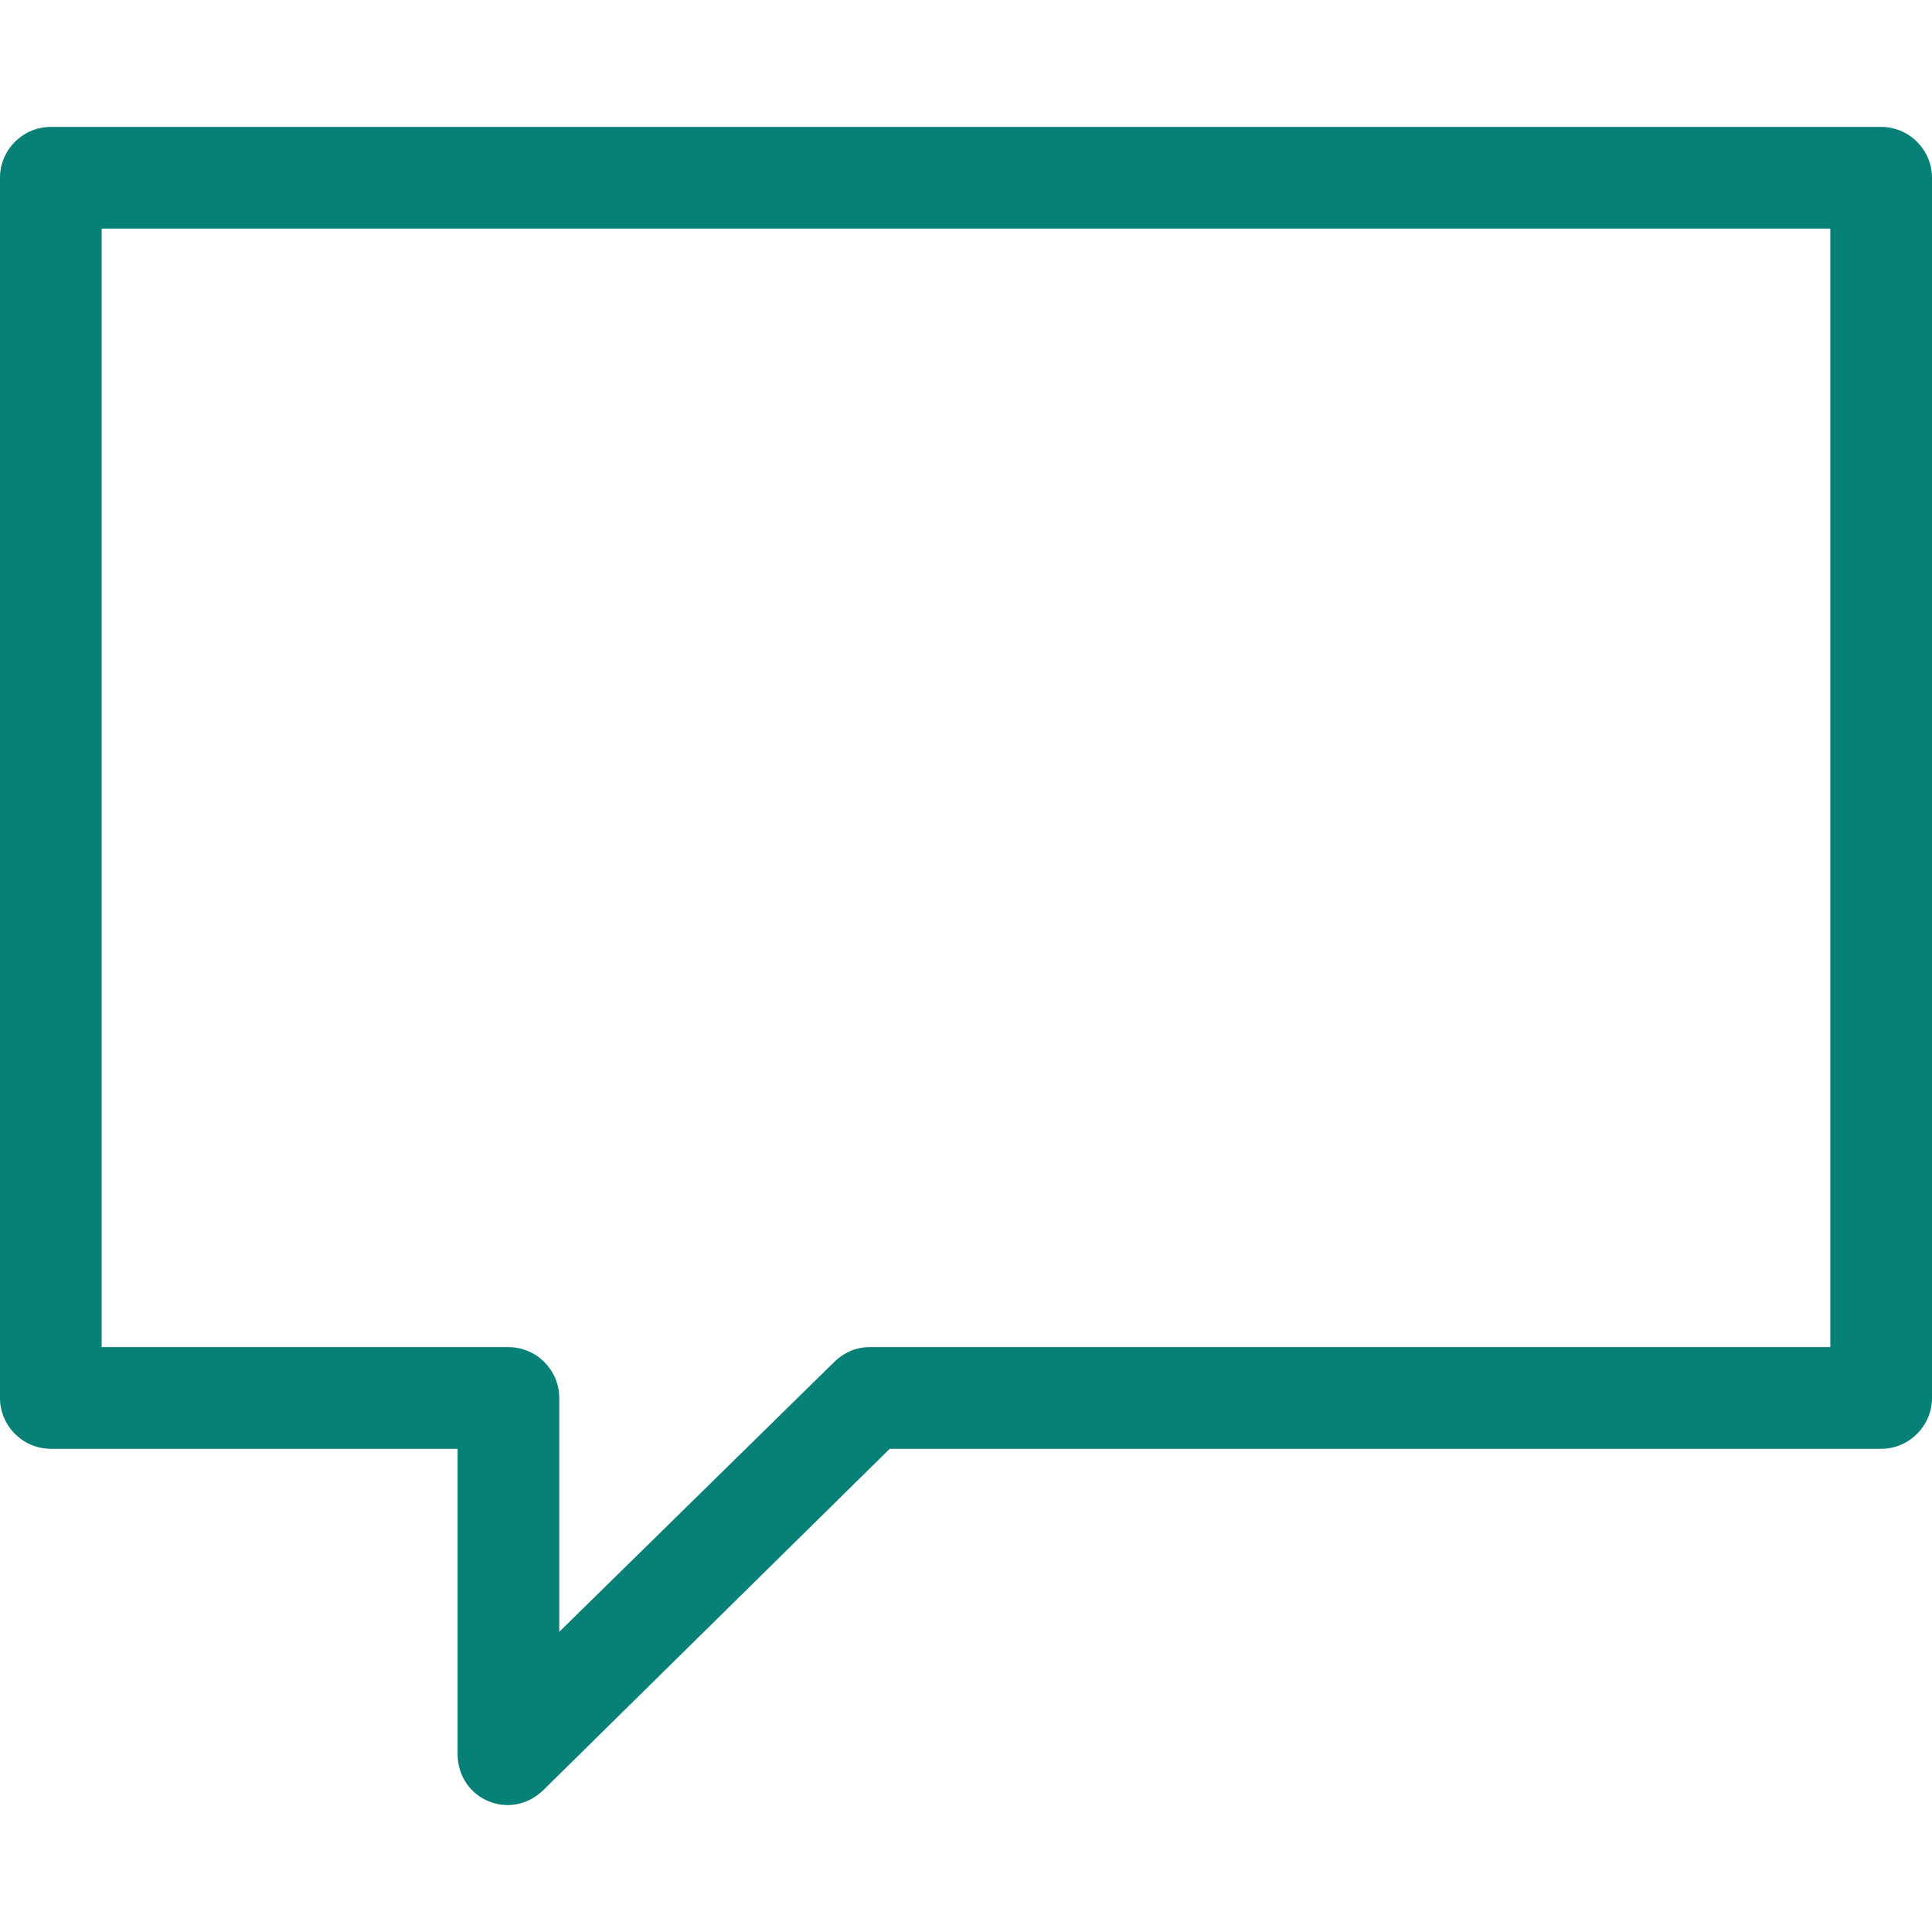
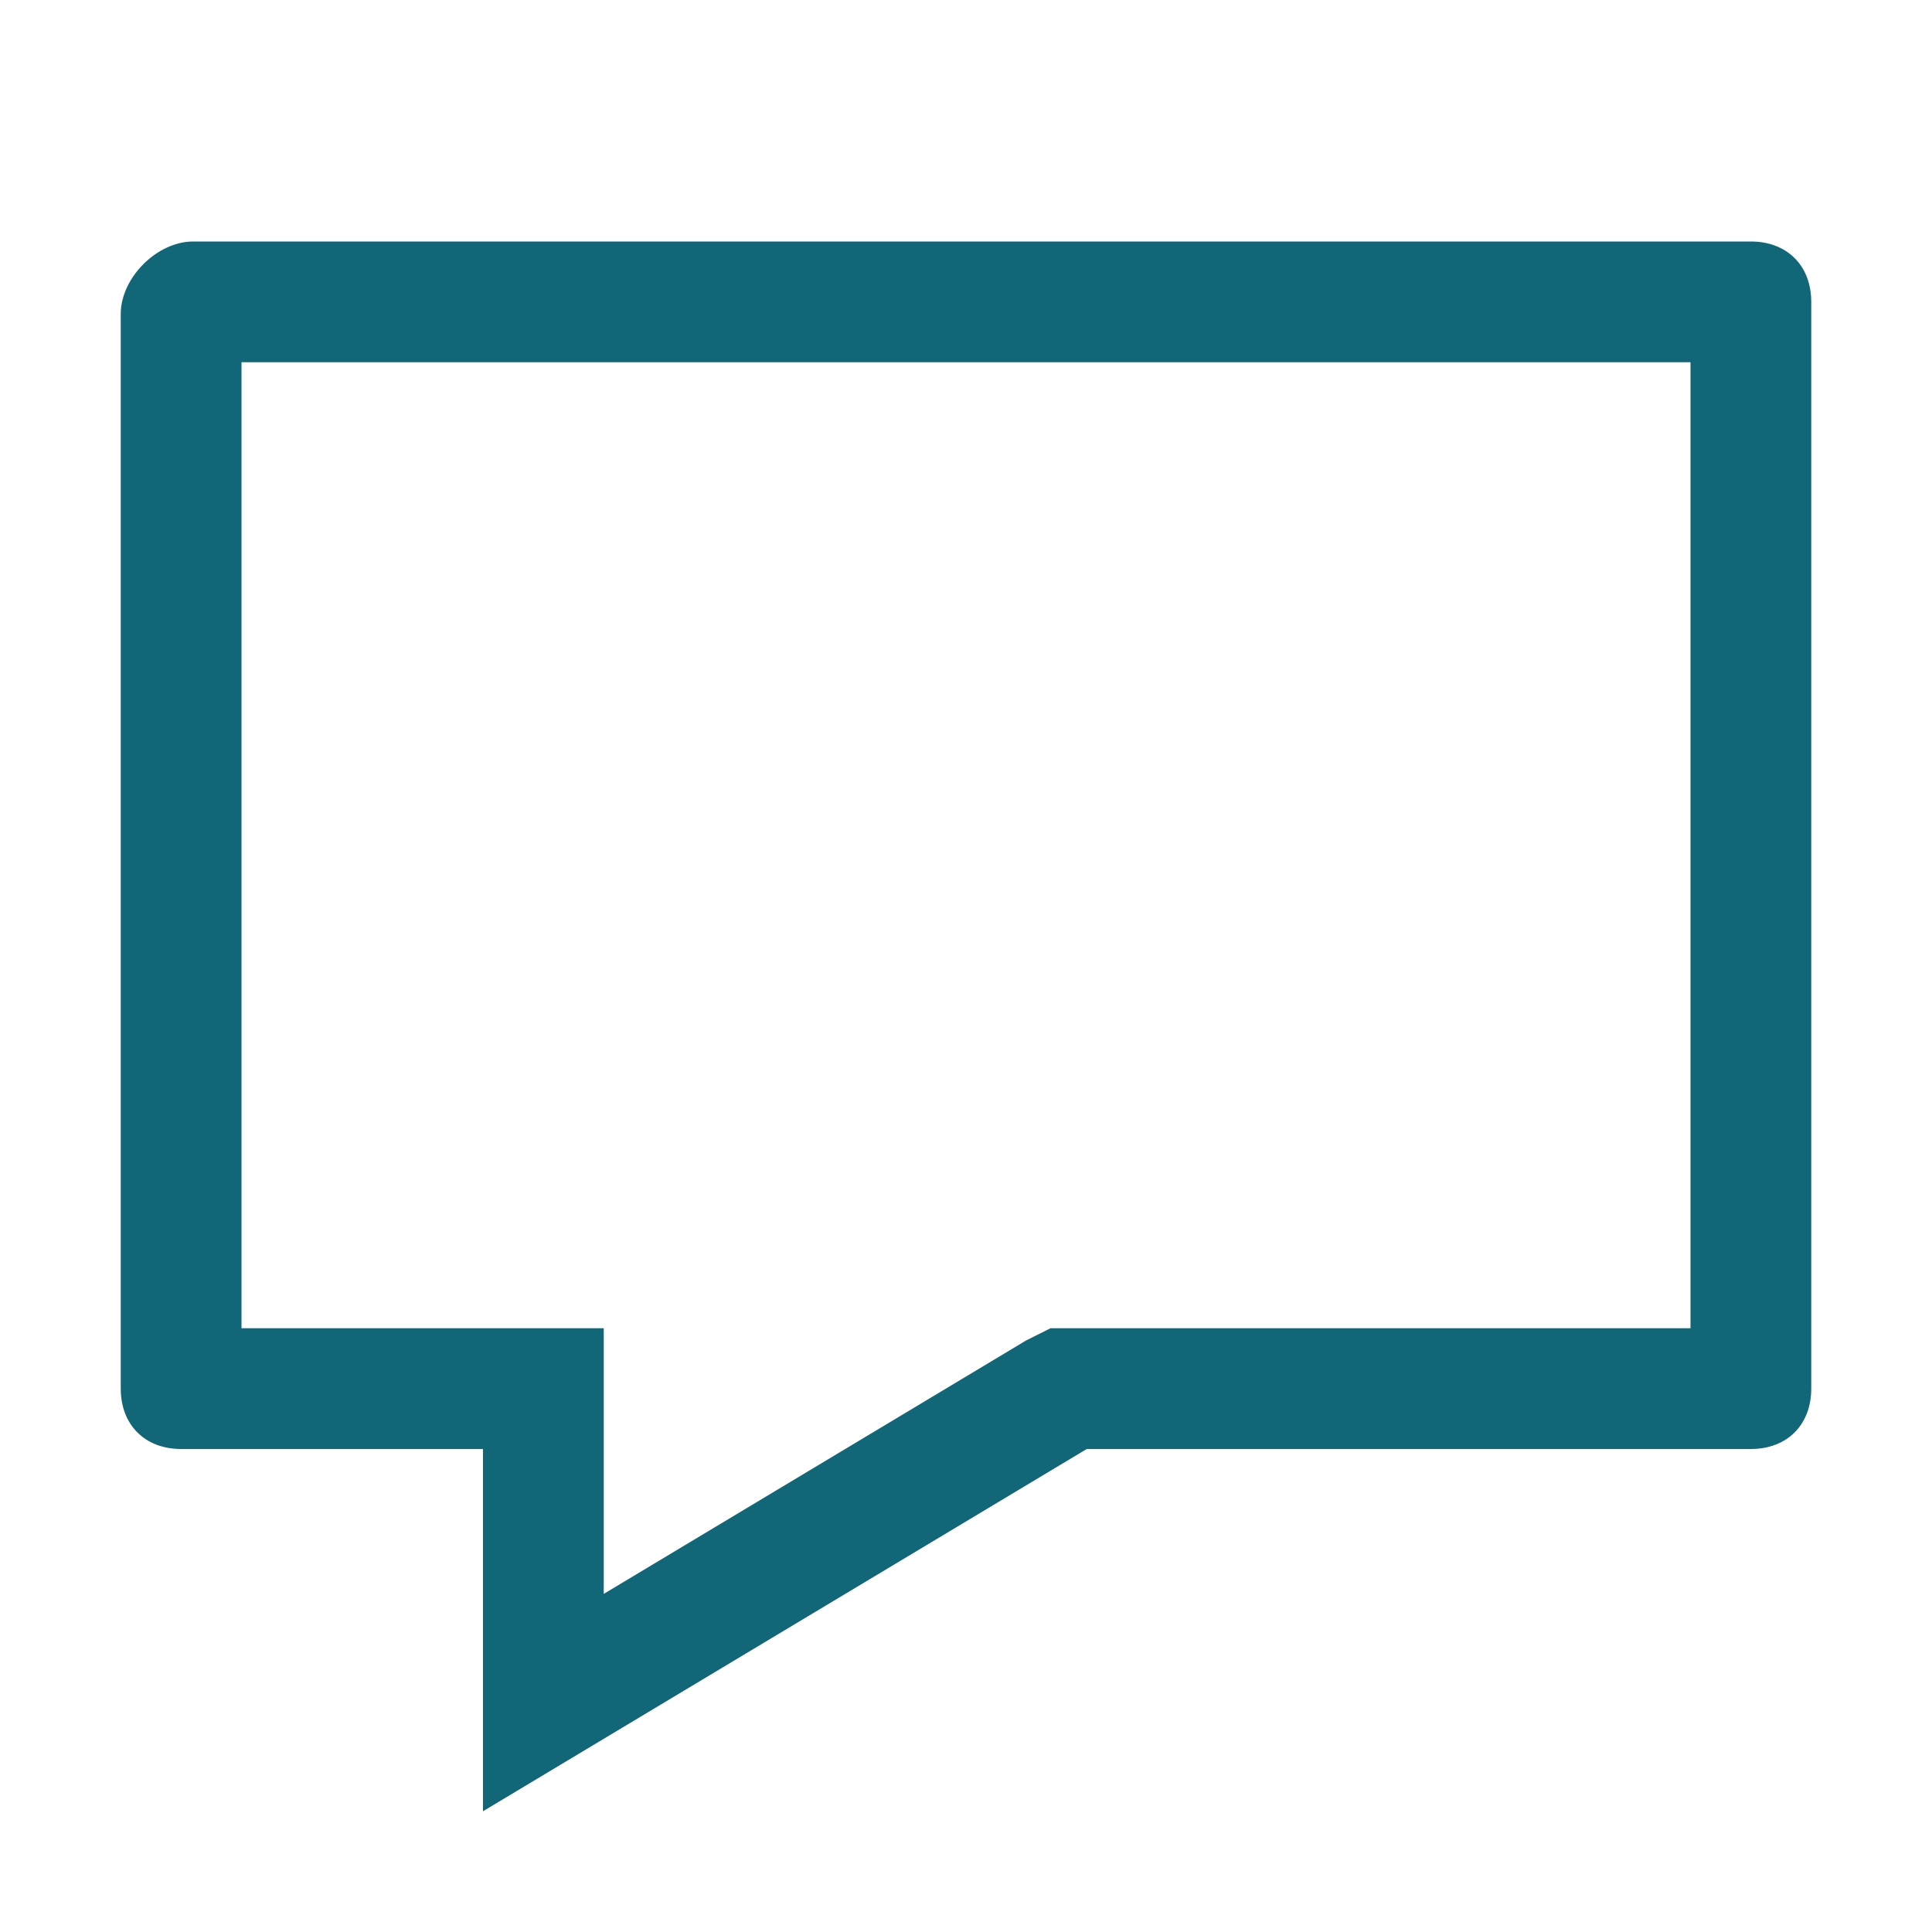
- <svg xmlns="http://www.w3.org/2000/svg" viewBox="0 0 76 76">
-   <path fill="#078078" d="M74,4.992H2c-1.1,0-2,0.9-2,2v48c0,1.1,0.9,2,2,2h16v12c0,1.8,2.1,2.7,3.4,1.4l13.6-13.4h39c1.1,0,2-0.9,2-2 v-48C76,5.892,75.1,4.992,74,4.992z M72,52.992H34.2c-0.5,0-1,0.2-1.4,0.6L22,64.192v-9.2c0-1.1-0.9-2-2-2H4v-44h68V52.992z" />
+ <svg xmlns="http://www.w3.org/2000/svg" viewBox="0 0 16 16">
+   <path fill="#167" d="M14 3v8H8.7l-.2.1L5 13.2V11H2V3h12M1.6 2c-.3 0-.6.3-.6.6v8.9c0 .3.2.5.5.5H4v3l5-3h5.5c.3 0 .5-.2.5-.5v-9c0-.3-.2-.5-.5-.5H1.6z" />
</svg>
